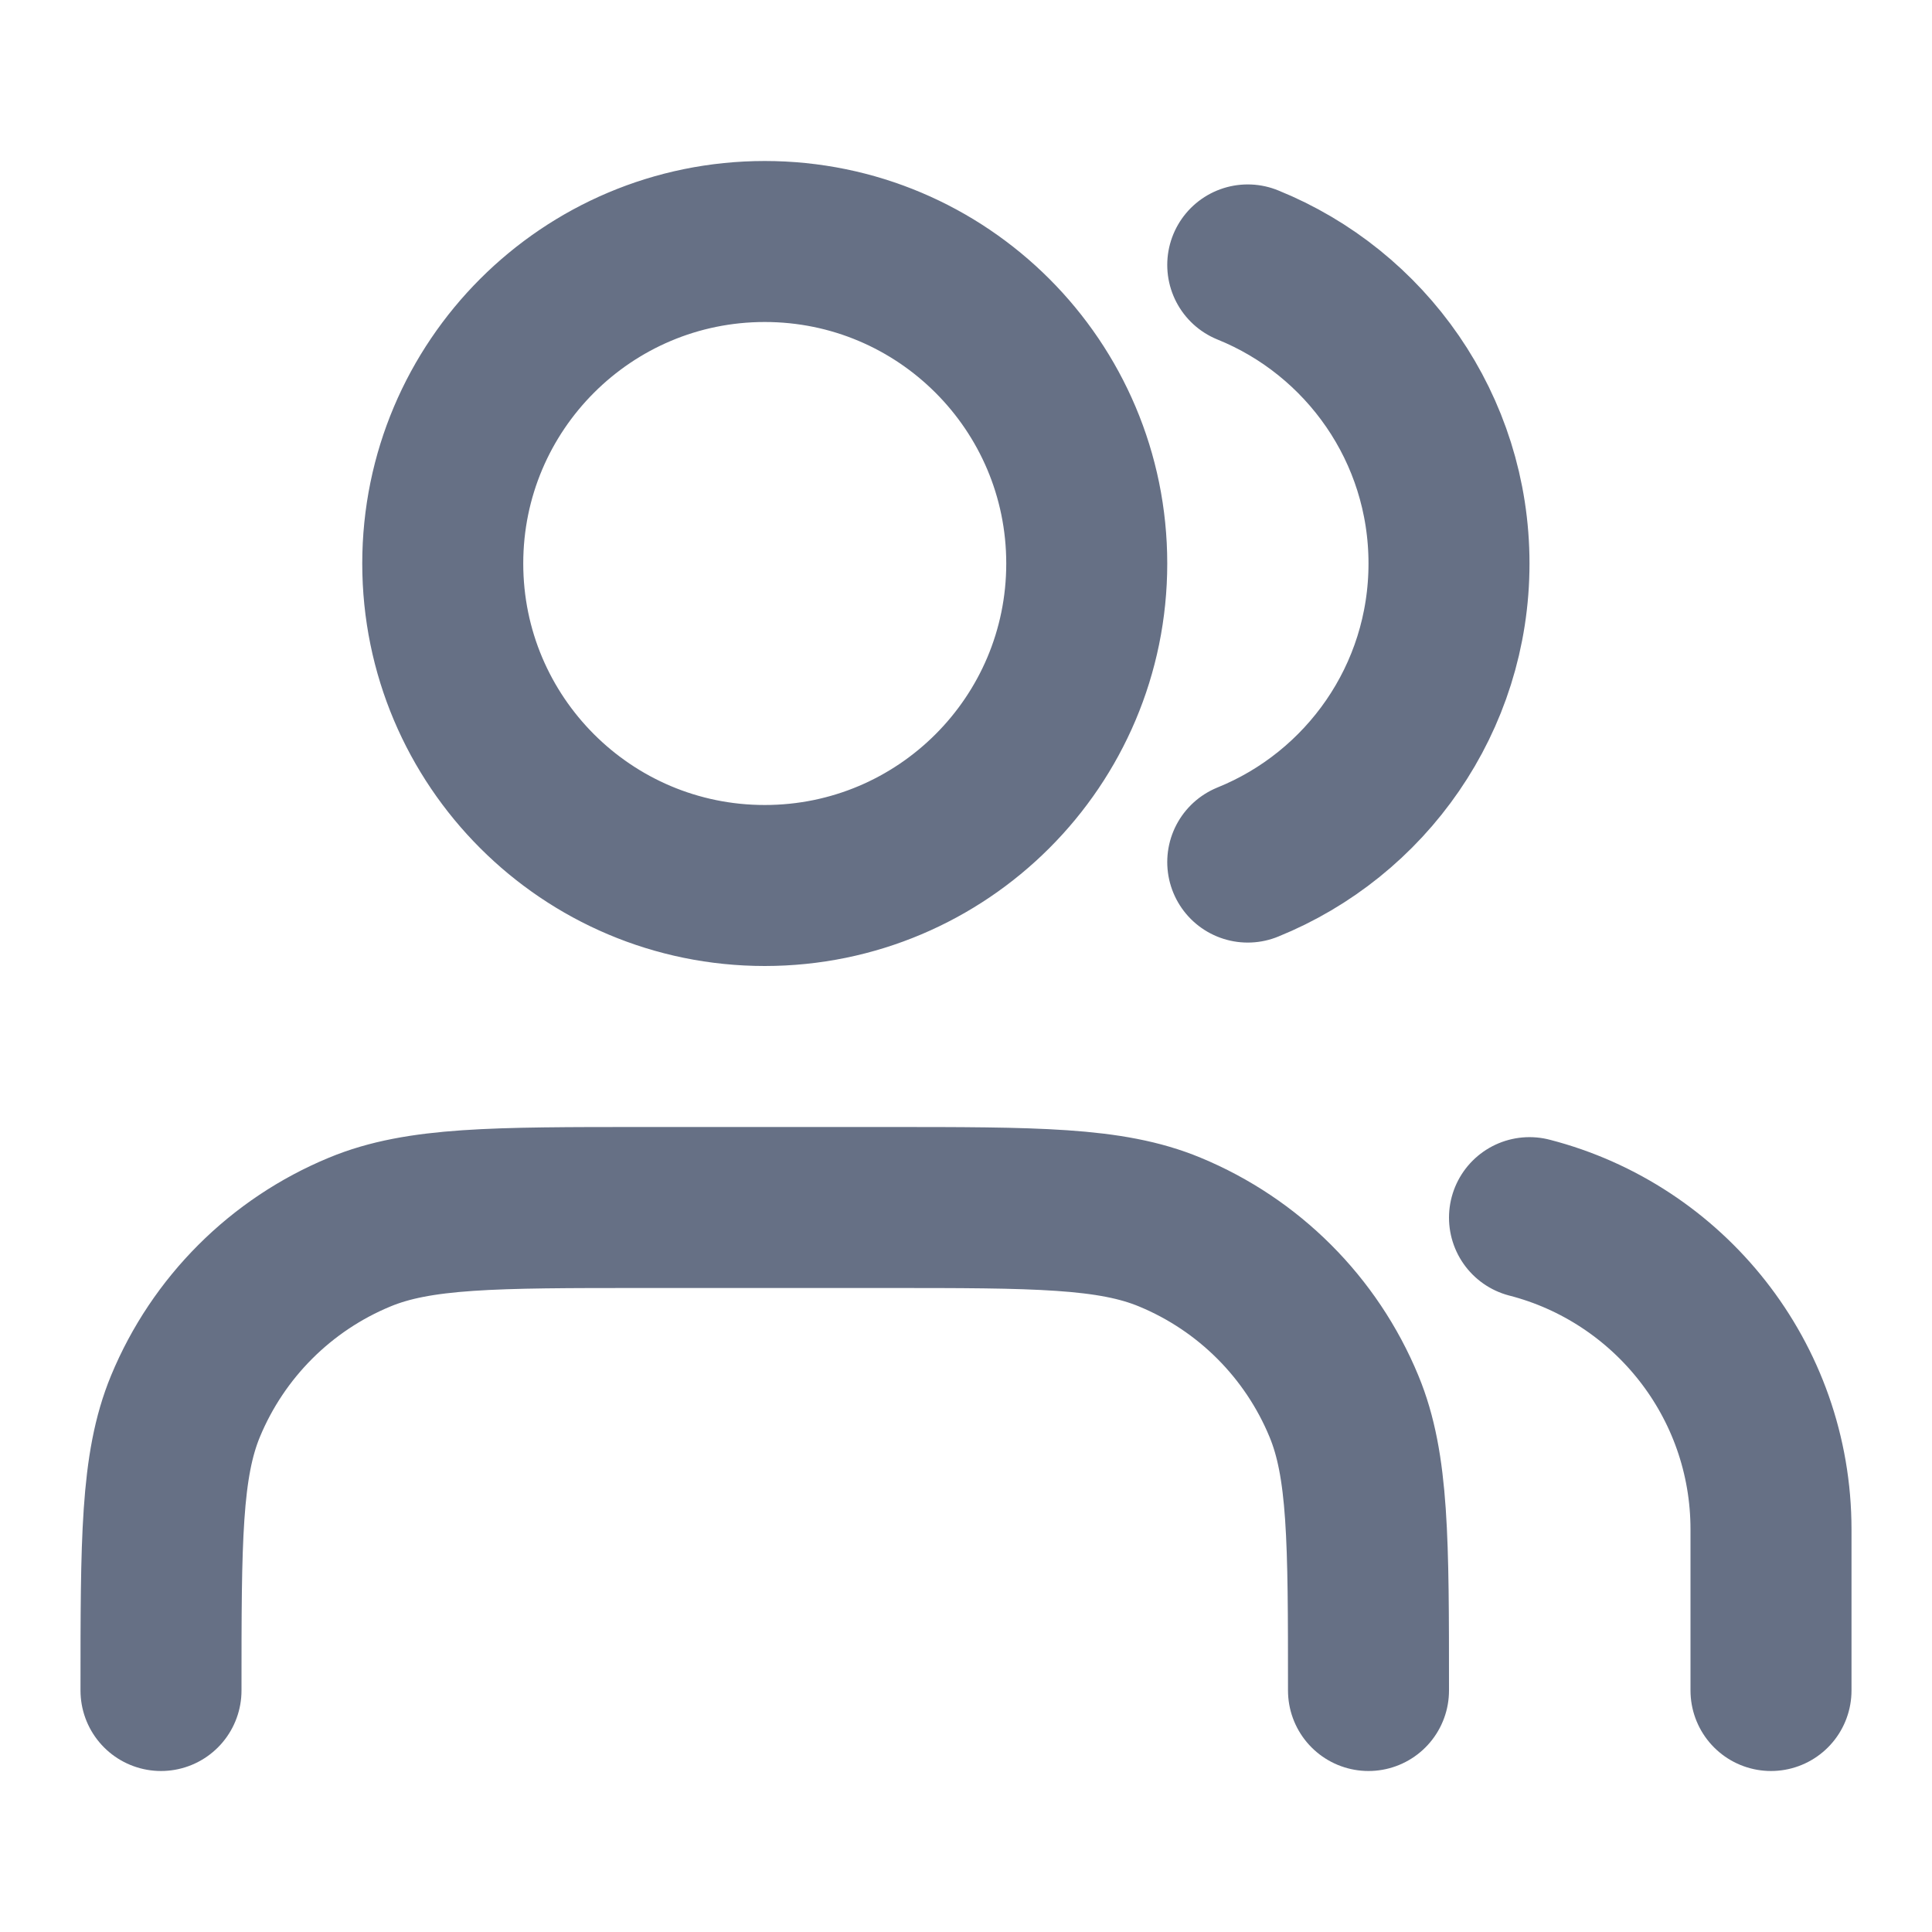
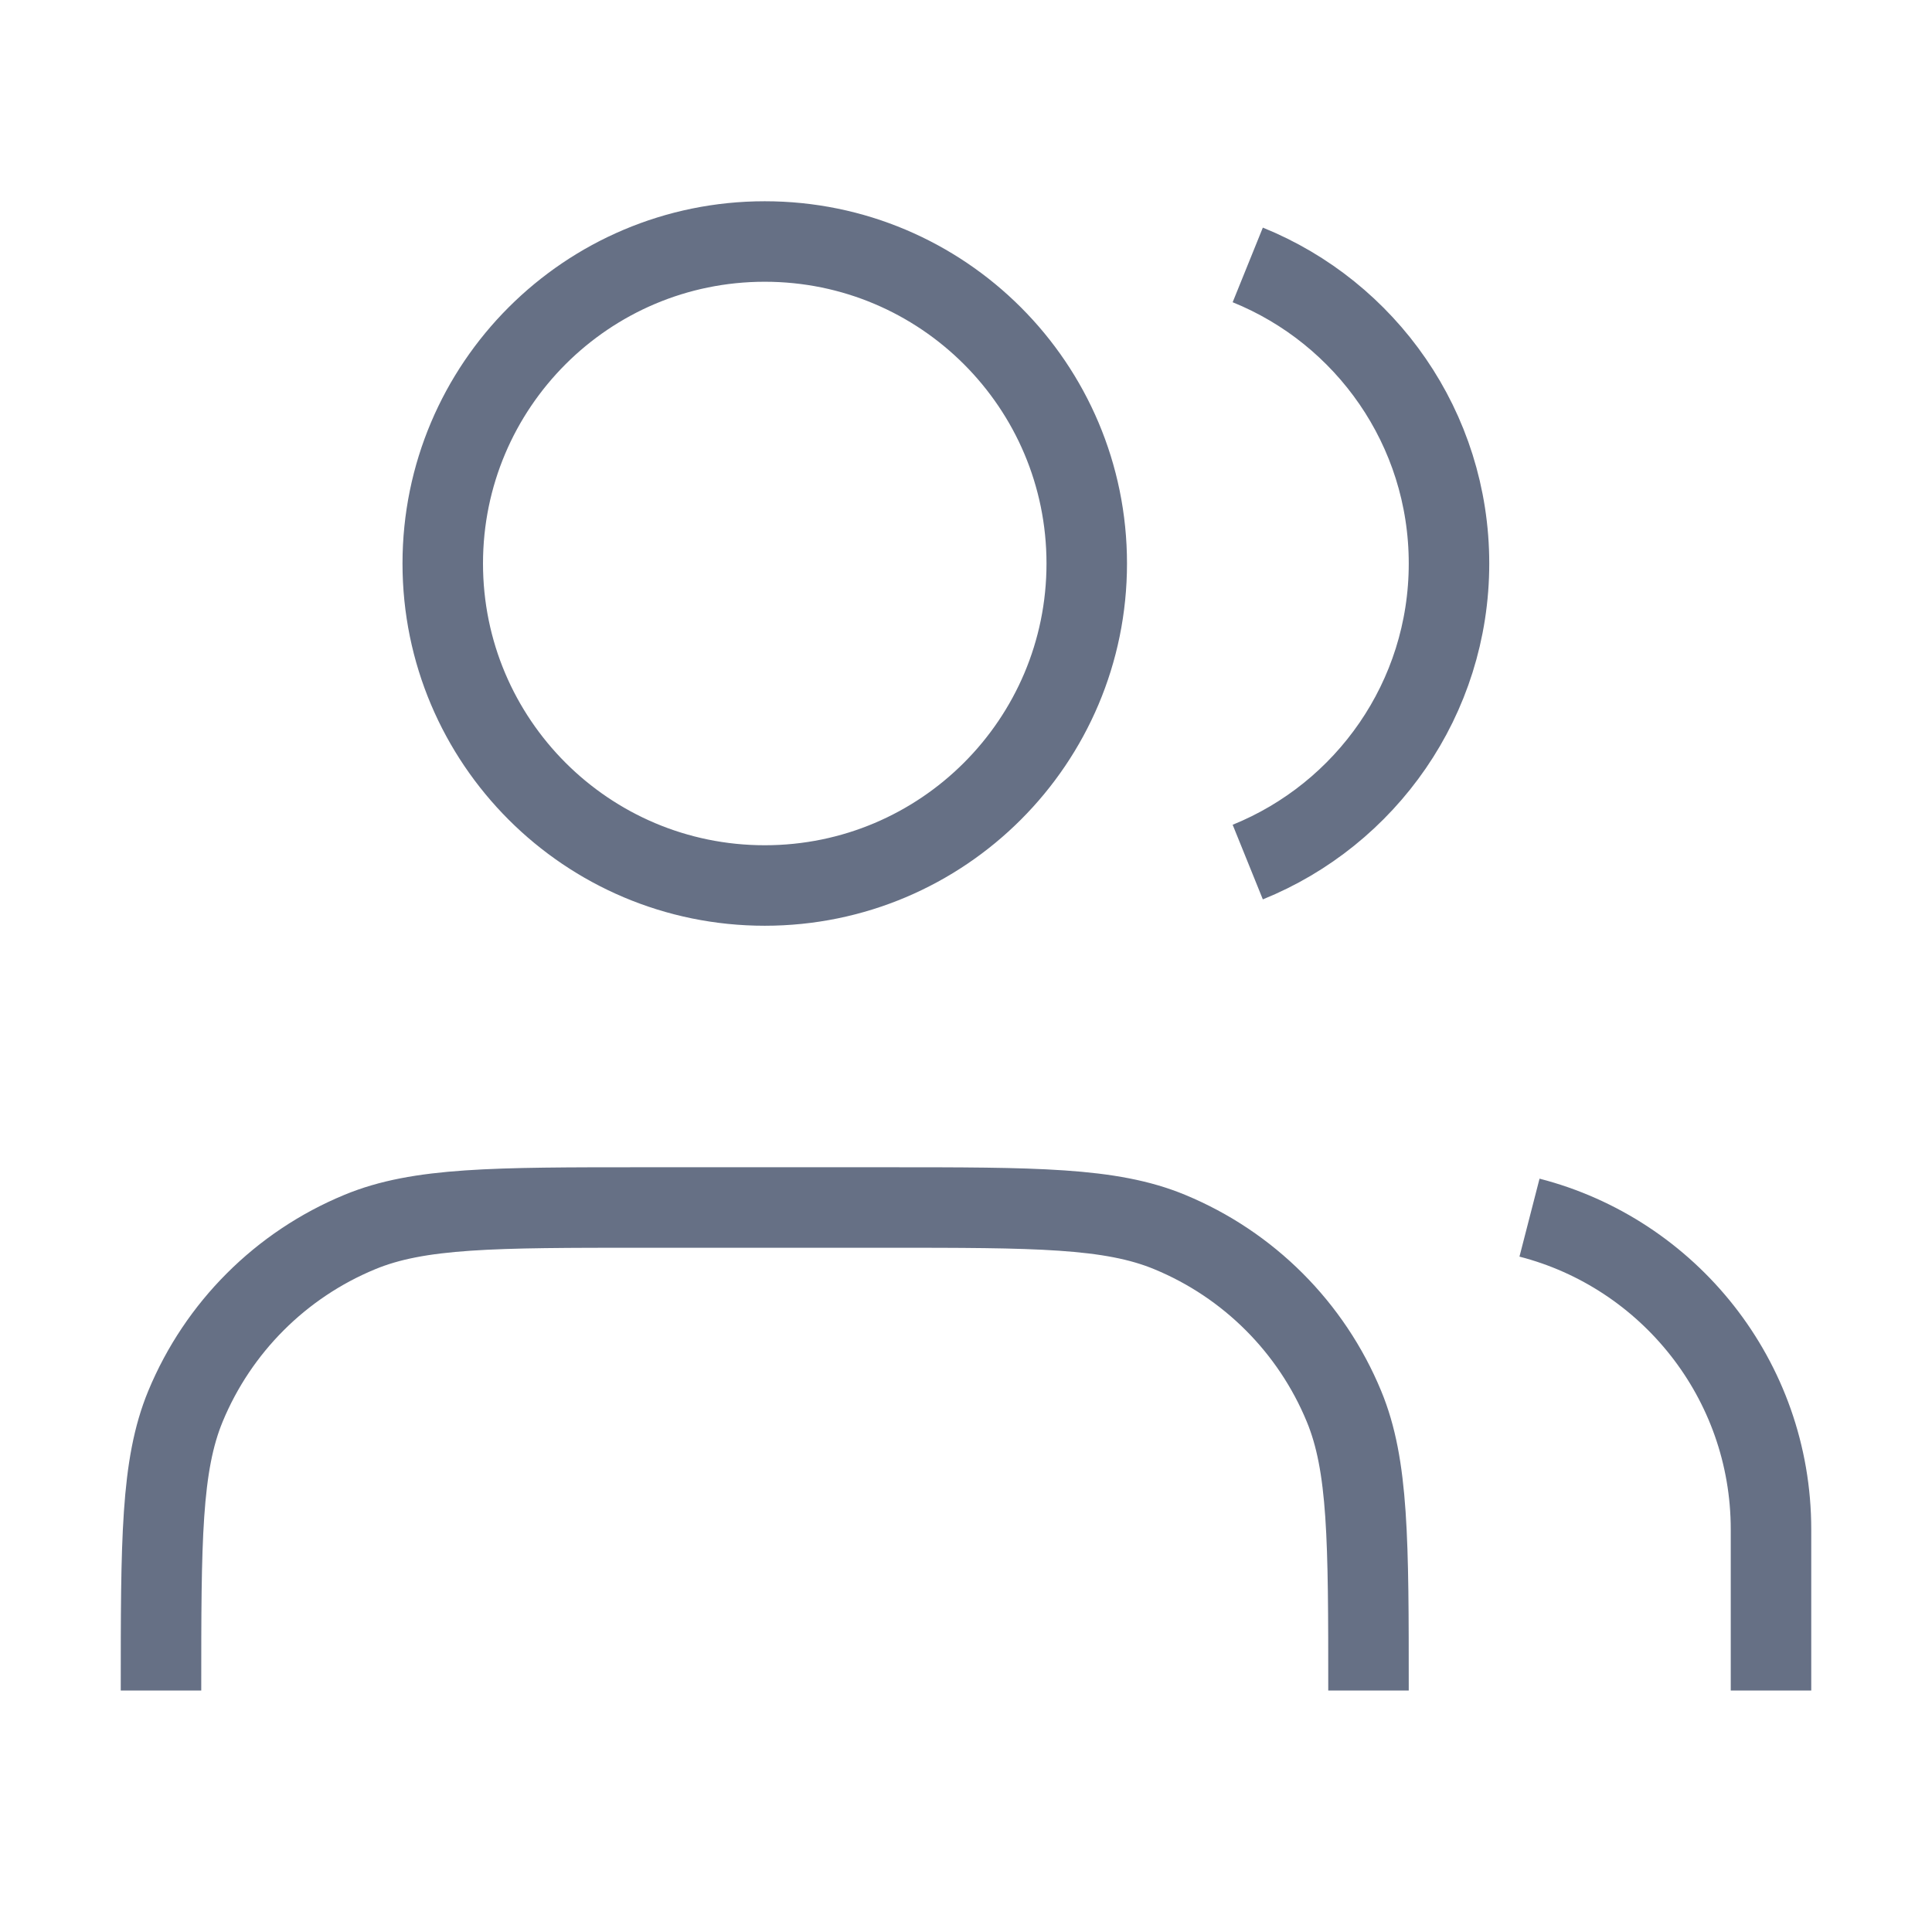
<svg xmlns="http://www.w3.org/2000/svg" width="24" height="24" viewBox="0 0 24 24" fill="none">
-   <path d="M22 21V19C22 17.136 20.725 15.57 19 15.126M15.5 3.291C16.966 3.884 18 5.321 18 7C18 8.679 16.966 10.116 15.5 10.709M17 21C17 19.136 17 18.204 16.695 17.469C16.29 16.489 15.511 15.71 14.531 15.305C13.796 15 12.864 15 11 15H8C6.136 15 5.204 15 4.469 15.305C3.489 15.71 2.71 16.489 2.304 17.469C2 18.204 2 19.136 2 21M13.5 7C13.5 9.209 11.709 11 9.5 11C7.291 11 5.5 9.209 5.5 7C5.5 4.791 7.291 3 9.5 3C11.709 3 13.5 4.791 13.5 7Z" stroke="#667085" stroke-width="2" stroke-linecap="round" stroke-linejoin="round" />
+   <path d="M22 21V19C22 17.136 20.725 15.57 19 15.126M15.5 3.291C16.966 3.884 18 5.321 18 7C18 8.679 16.966 10.116 15.5 10.709M17 21C17 19.136 17 18.204 16.695 17.469C16.29 16.489 15.511 15.71 14.531 15.305C13.796 15 12.864 15 11 15H8C6.136 15 5.204 15 4.469 15.305C3.489 15.71 2.71 16.489 2.304 17.469C2 18.204 2 19.136 2 21M13.5 7C13.5 9.209 11.709 11 9.5 11C7.291 11 5.5 9.209 5.5 7C5.5 4.791 7.291 3 9.5 3C11.709 3 13.5 4.791 13.5 7Z" stroke="#667085" strokeWidth="2" strokeLinecap="round" strokeLinejoin="round" />
</svg>
